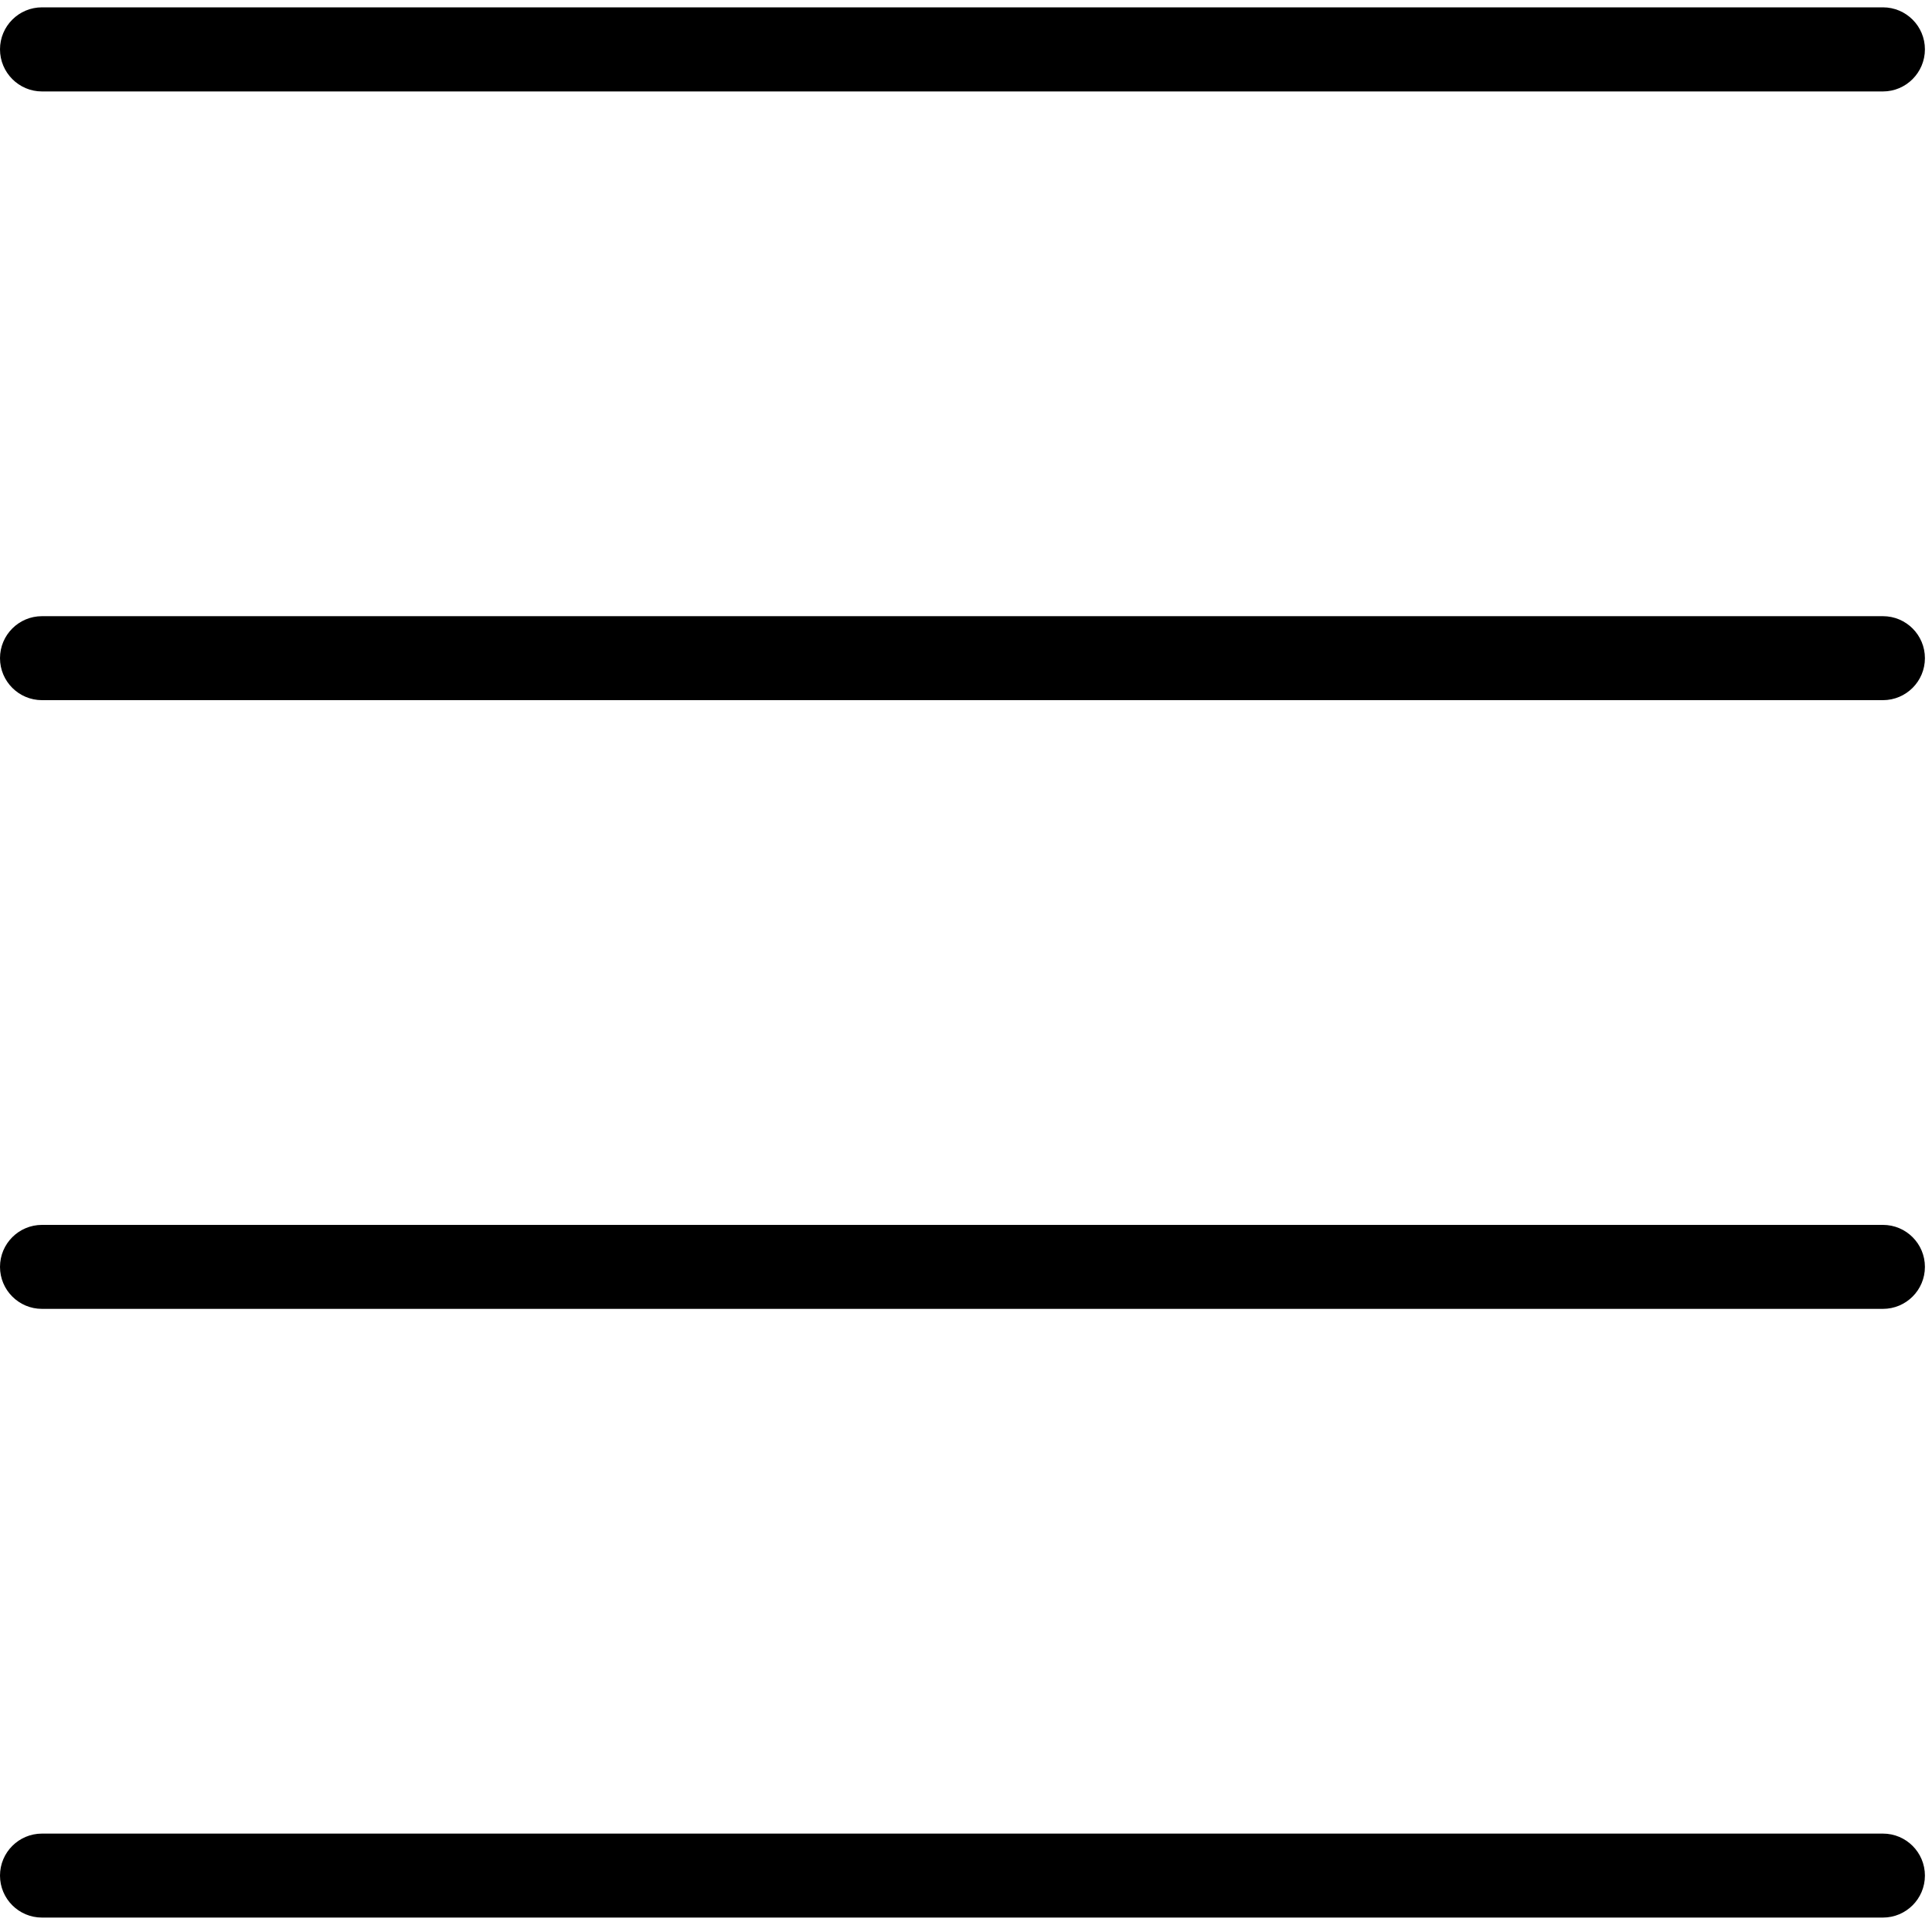
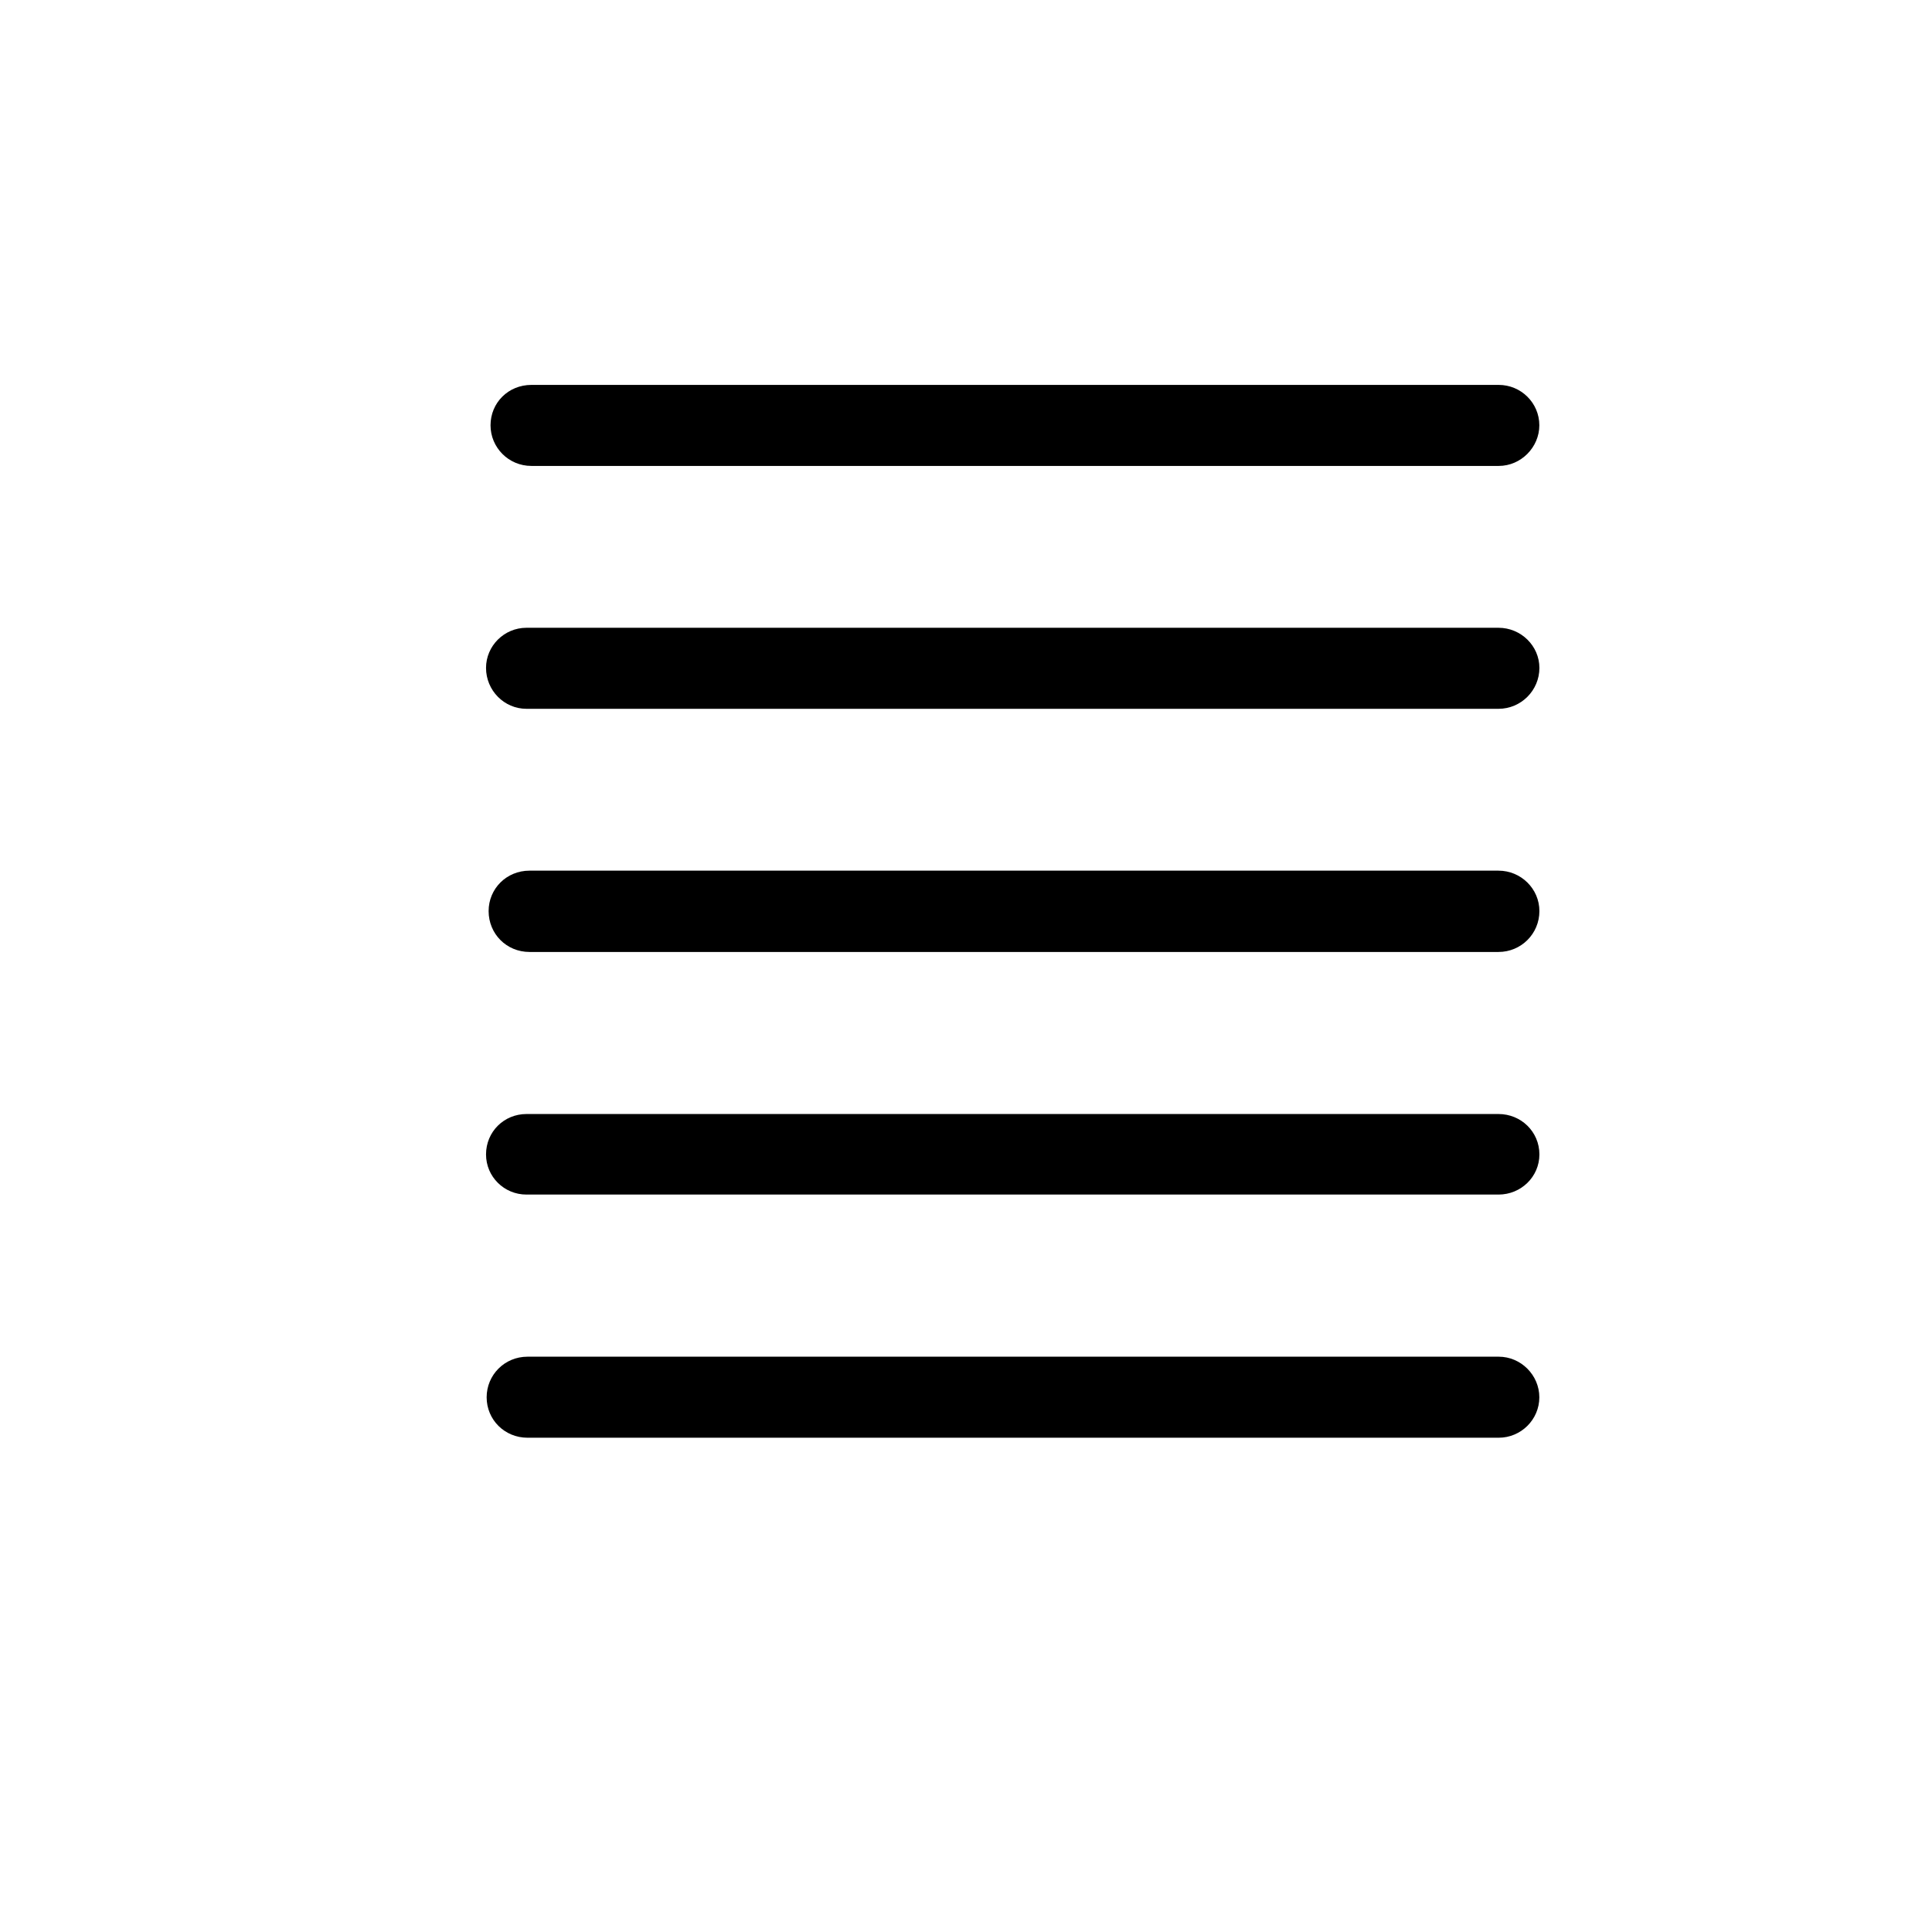
- <svg xmlns="http://www.w3.org/2000/svg" width="15px" height="15px" viewBox="0 0 15 15" version="1.1">
-   <defs />
-   <g id="Page-1" stroke="none" stroke-width="1" fill="none" fill-rule="evenodd">
-     <g id="align-justify" fill="#000000">
-       <g id="Capa_1">
-         <g id="Group">
-           <path d="M14.619,14.888 L0.326,14.888 C0.146,14.888 0,14.742 0,14.562 C0,14.382 0.146,14.236 0.326,14.236 L14.619,14.236 C14.799,14.236 14.945,14.382 14.945,14.562 C14.945,14.742 14.799,14.888 14.619,14.888 L14.619,14.888 Z" id="Shape" />
-           <path d="M14.619,10.162 L0.326,10.162 C0.146,10.162 0,10.016 0,9.836 C0,9.656 0.146,9.51 0.326,9.51 L14.619,9.51 C14.799,9.51 14.945,9.656 14.945,9.836 C14.945,10.016 14.799,10.162 14.619,10.162 L14.619,10.162 Z" id="Shape" />
-           <path d="M14.619,5.436 L0.326,5.436 C0.146,5.436 0,5.29 0,5.11 C0,4.93 0.146,4.784 0.326,4.784 L14.619,4.784 C14.799,4.784 14.945,4.93 14.945,5.11 C14.945,5.29 14.799,5.436 14.619,5.436 L14.619,5.436 Z" id="Shape" />
-           <path d="M14.619,0.71 L0.326,0.71 C0.146,0.71 0,0.563 0,0.383 C0,0.203 0.146,0.057 0.326,0.057 L14.619,0.057 C14.799,0.057 14.945,0.203 14.945,0.383 C14.945,0.563 14.799,0.71 14.619,0.71 L14.619,0.71 Z" id="Shape" />
-         </g>
-       </g>
-     </g>
-   </g>
+ <svg xmlns="http://www.w3.org/2000/svg" version="1.1" id="图层_1" x="0px" y="0px" width="28.35px" height="28.35px" viewBox="0 0 28.35 28.35" enable-background="new 0 0 28.35 28.35" xml:space="preserve">
+   <path d="M21.989,17.529c0.331,0,0.6-0.262,0.6-0.589c0-0.334-0.27-0.593-0.6-0.593H7.725c-0.327,0-0.593,0.258-0.593,0.593  c0,0.327,0.266,0.589,0.593,0.589H21.989L21.989,17.529z M21.989,13.969L21.989,13.969c0.331,0,0.6-0.266,0.6-0.6  c0-0.327-0.27-0.593-0.6-0.593H7.77c-0.339,0-0.6,0.266-0.6,0.593c0,0.334,0.262,0.6,0.6,0.6H21.989L21.989,13.969z M21.989,10.401  L21.989,10.401c0.331,0,0.6-0.27,0.6-0.6c0-0.323-0.27-0.589-0.6-0.589H7.725c-0.327,0-0.593,0.266-0.593,0.589  c0,0.33,0.266,0.6,0.593,0.6H21.989L21.989,10.401z M21.992,6.837L21.992,6.837c0.327,0,0.596-0.274,0.596-0.596  c0-0.33-0.27-0.593-0.596-0.593H7.798c-0.339,0-0.6,0.262-0.6,0.593c0,0.323,0.262,0.596,0.6,0.596H21.992L21.992,6.837z   M21.992,21.097L21.992,21.097c0.327,0,0.596-0.266,0.596-0.593c0-0.326-0.27-0.596-0.596-0.596H7.741c-0.339,0-0.6,0.27-0.6,0.596  c0,0.327,0.262,0.593,0.6,0.593H21.992L21.992,21.097z" />
</svg>
